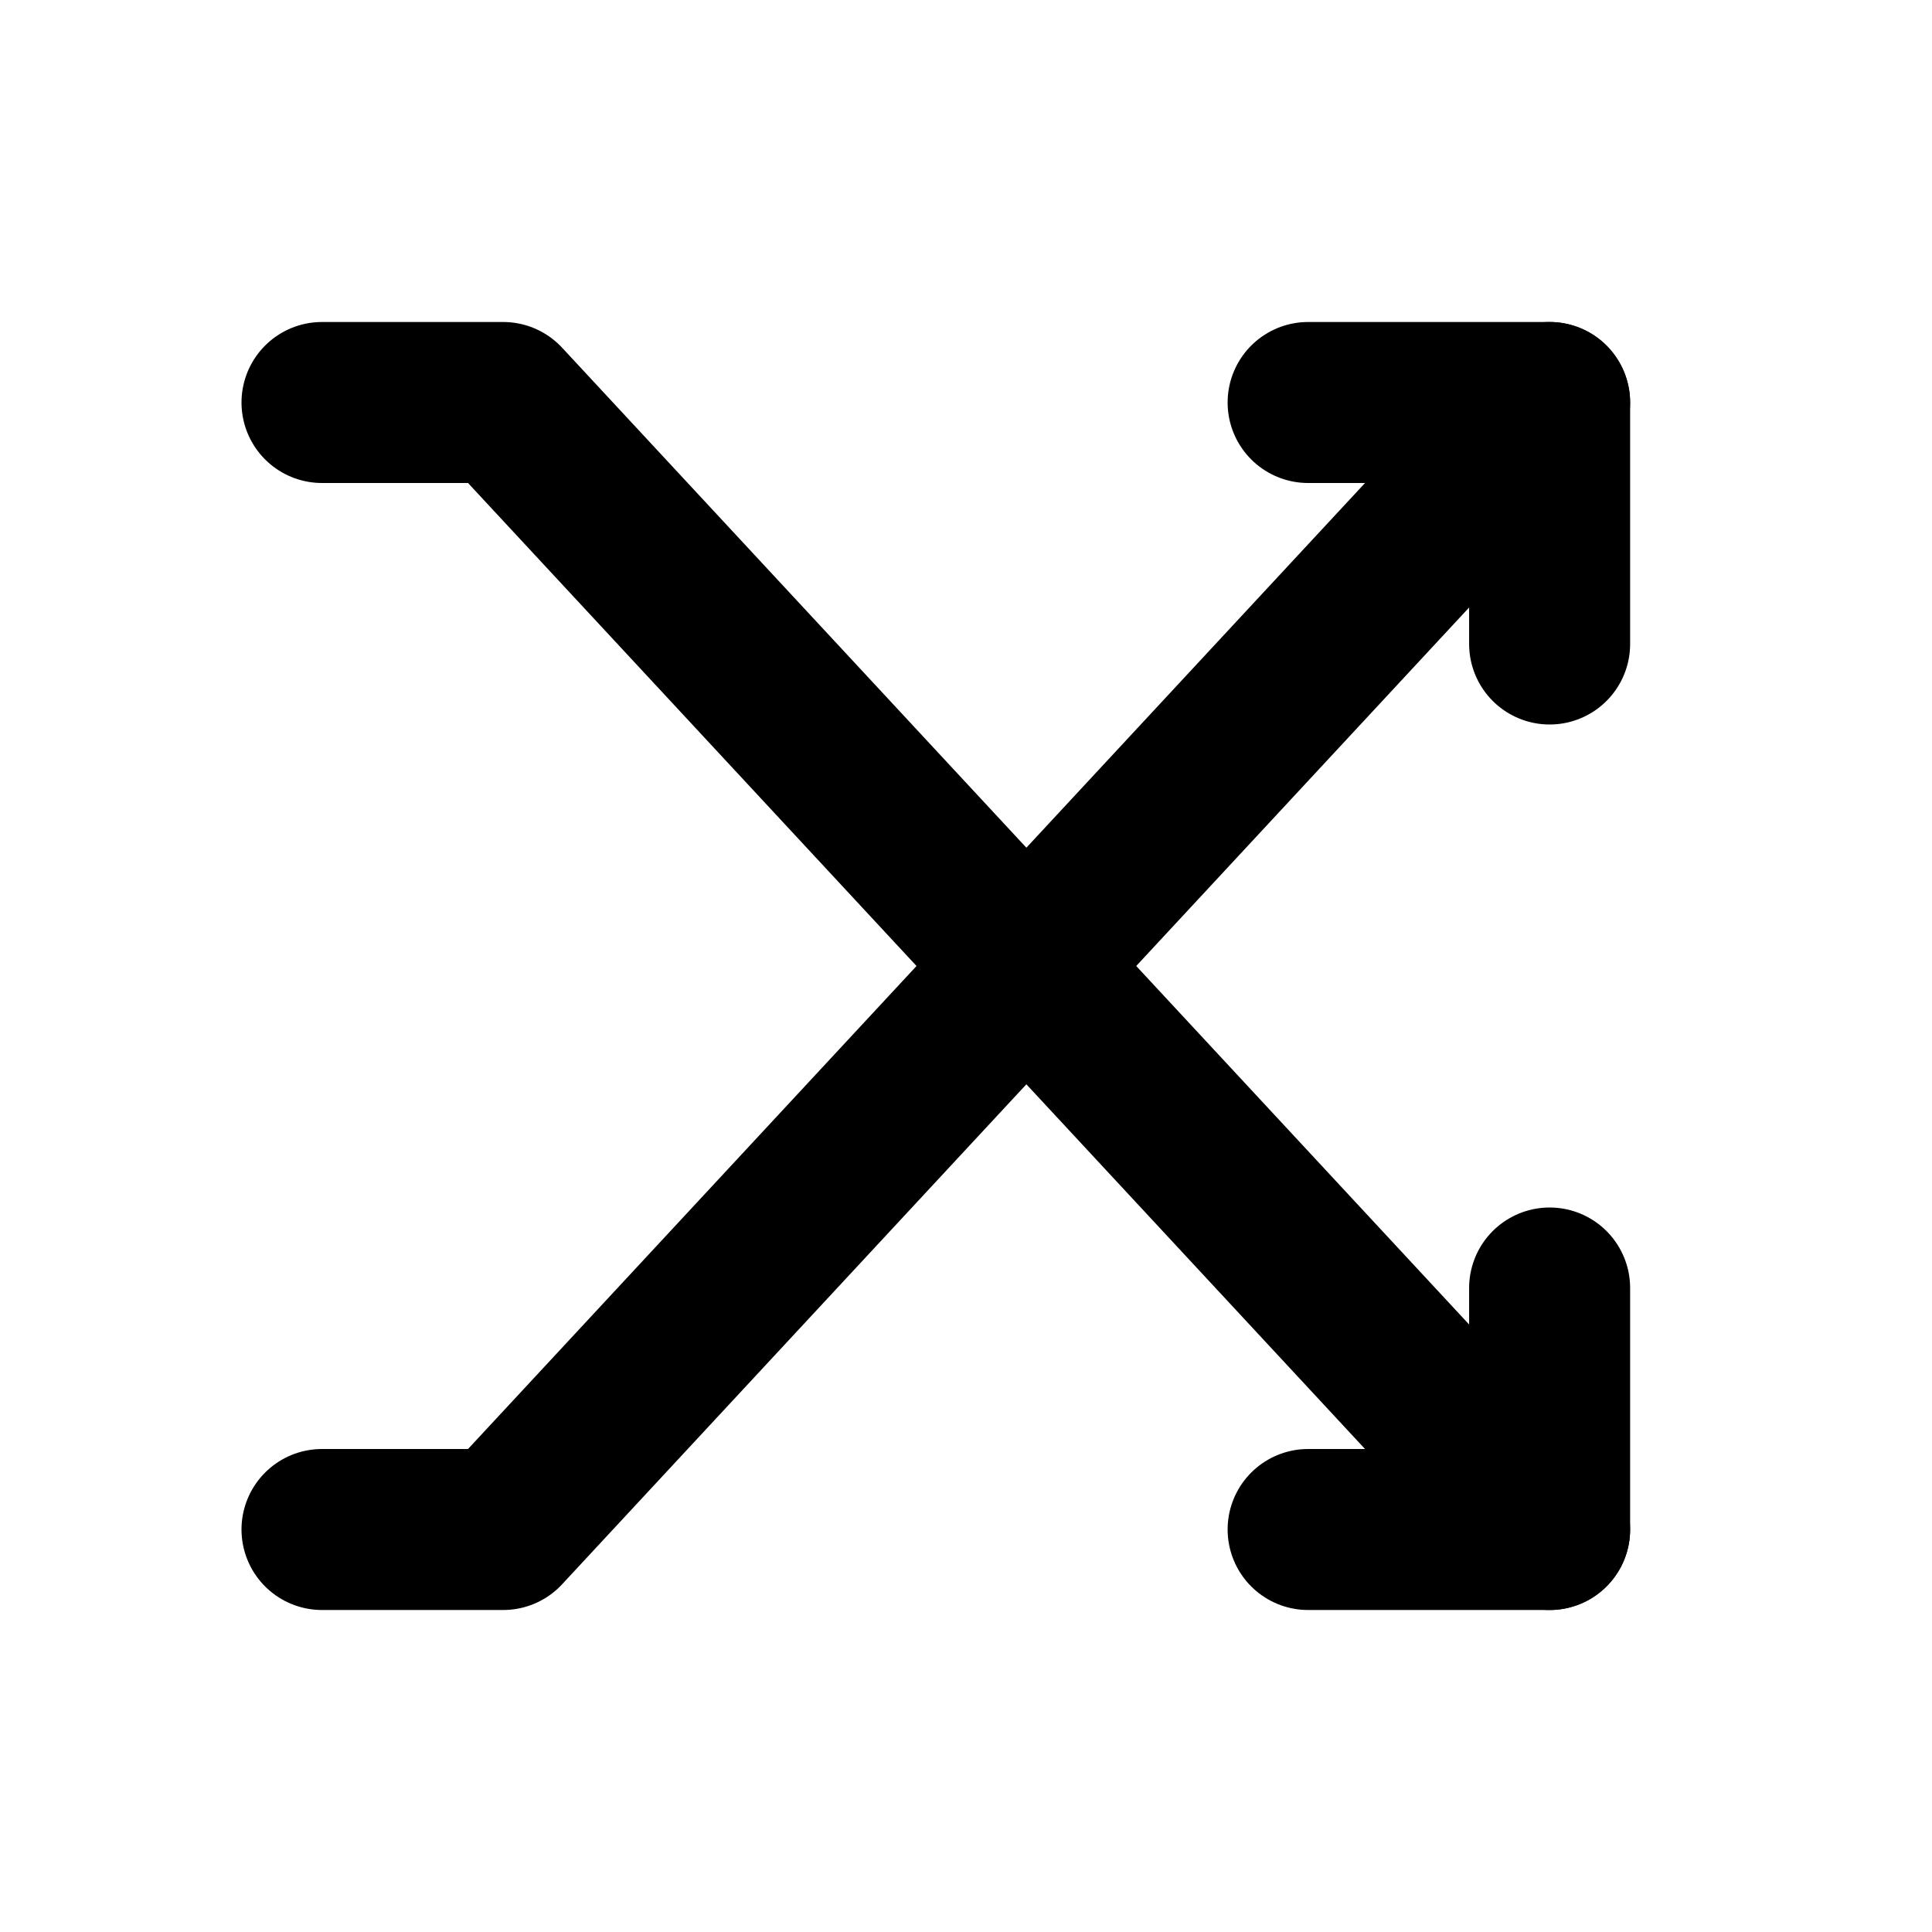
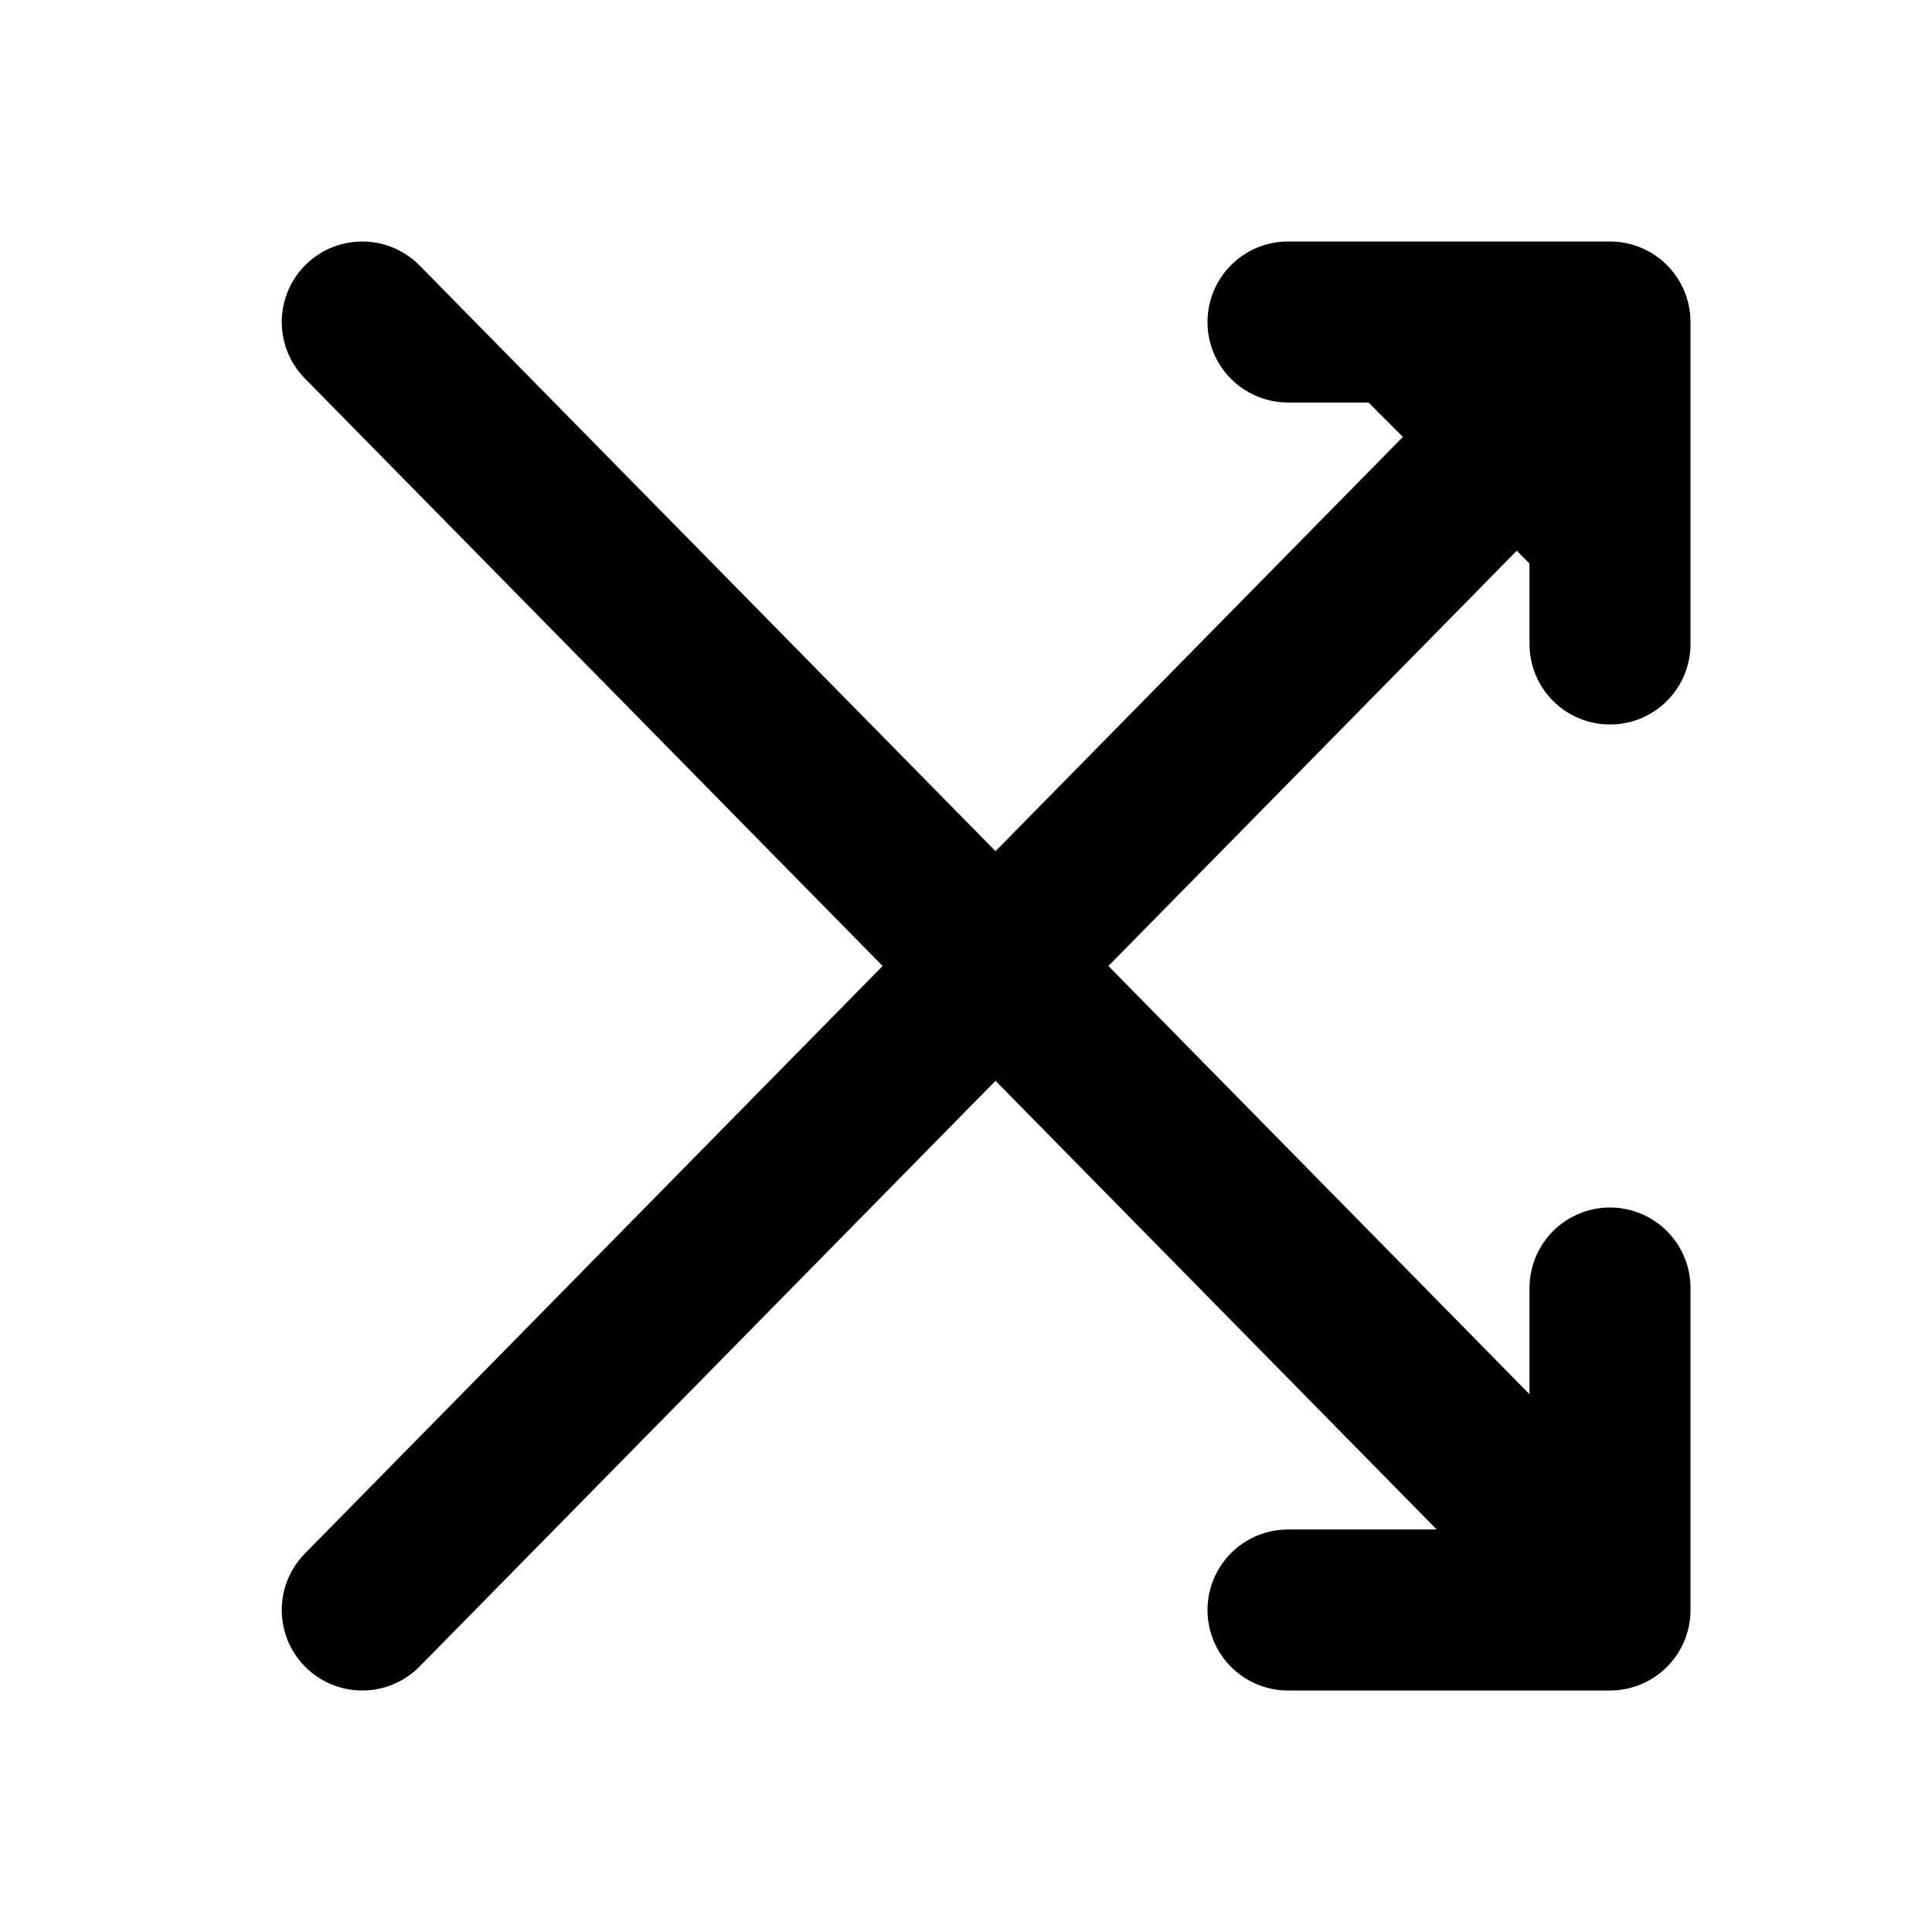
<svg xmlns="http://www.w3.org/2000/svg" width="24" height="24" viewBox="0 0 24 24" fill="none">
-   <path d="M4 5H6.25L19.25 19" stroke="black" stroke-width="2.0" stroke-linecap="round" stroke-linejoin="round" />
-   <path d="M4 19H6.25L19.25 5" stroke="black" stroke-width="2.0" stroke-linecap="round" stroke-linejoin="round" />
-   <path d="M16.25 5H19.25V8" stroke="black" stroke-width="2.0" stroke-linecap="round" stroke-linejoin="round" />
-   <path d="M16.25 19H19.25V16" stroke="black" stroke-width="2.0" stroke-linecap="round" stroke-linejoin="round" />
+   <path d="M4.5 4L19.25 19" stroke="black" stroke-width="2" stroke-linecap="round" stroke-linejoin="round" />
+   <path d="M4.5 20L19.25 5" stroke="black" stroke-width="2" stroke-linecap="round" stroke-linejoin="round" />
+   <path d="M16 4H20V8" fill="black" />
+   <path d="M16 4H20V8" stroke="black" stroke-width="2" stroke-linecap="round" stroke-linejoin="round" />
+   <path d="M16 20H20V16" stroke="black" stroke-width="2" stroke-linecap="round" stroke-linejoin="round" />
</svg>
